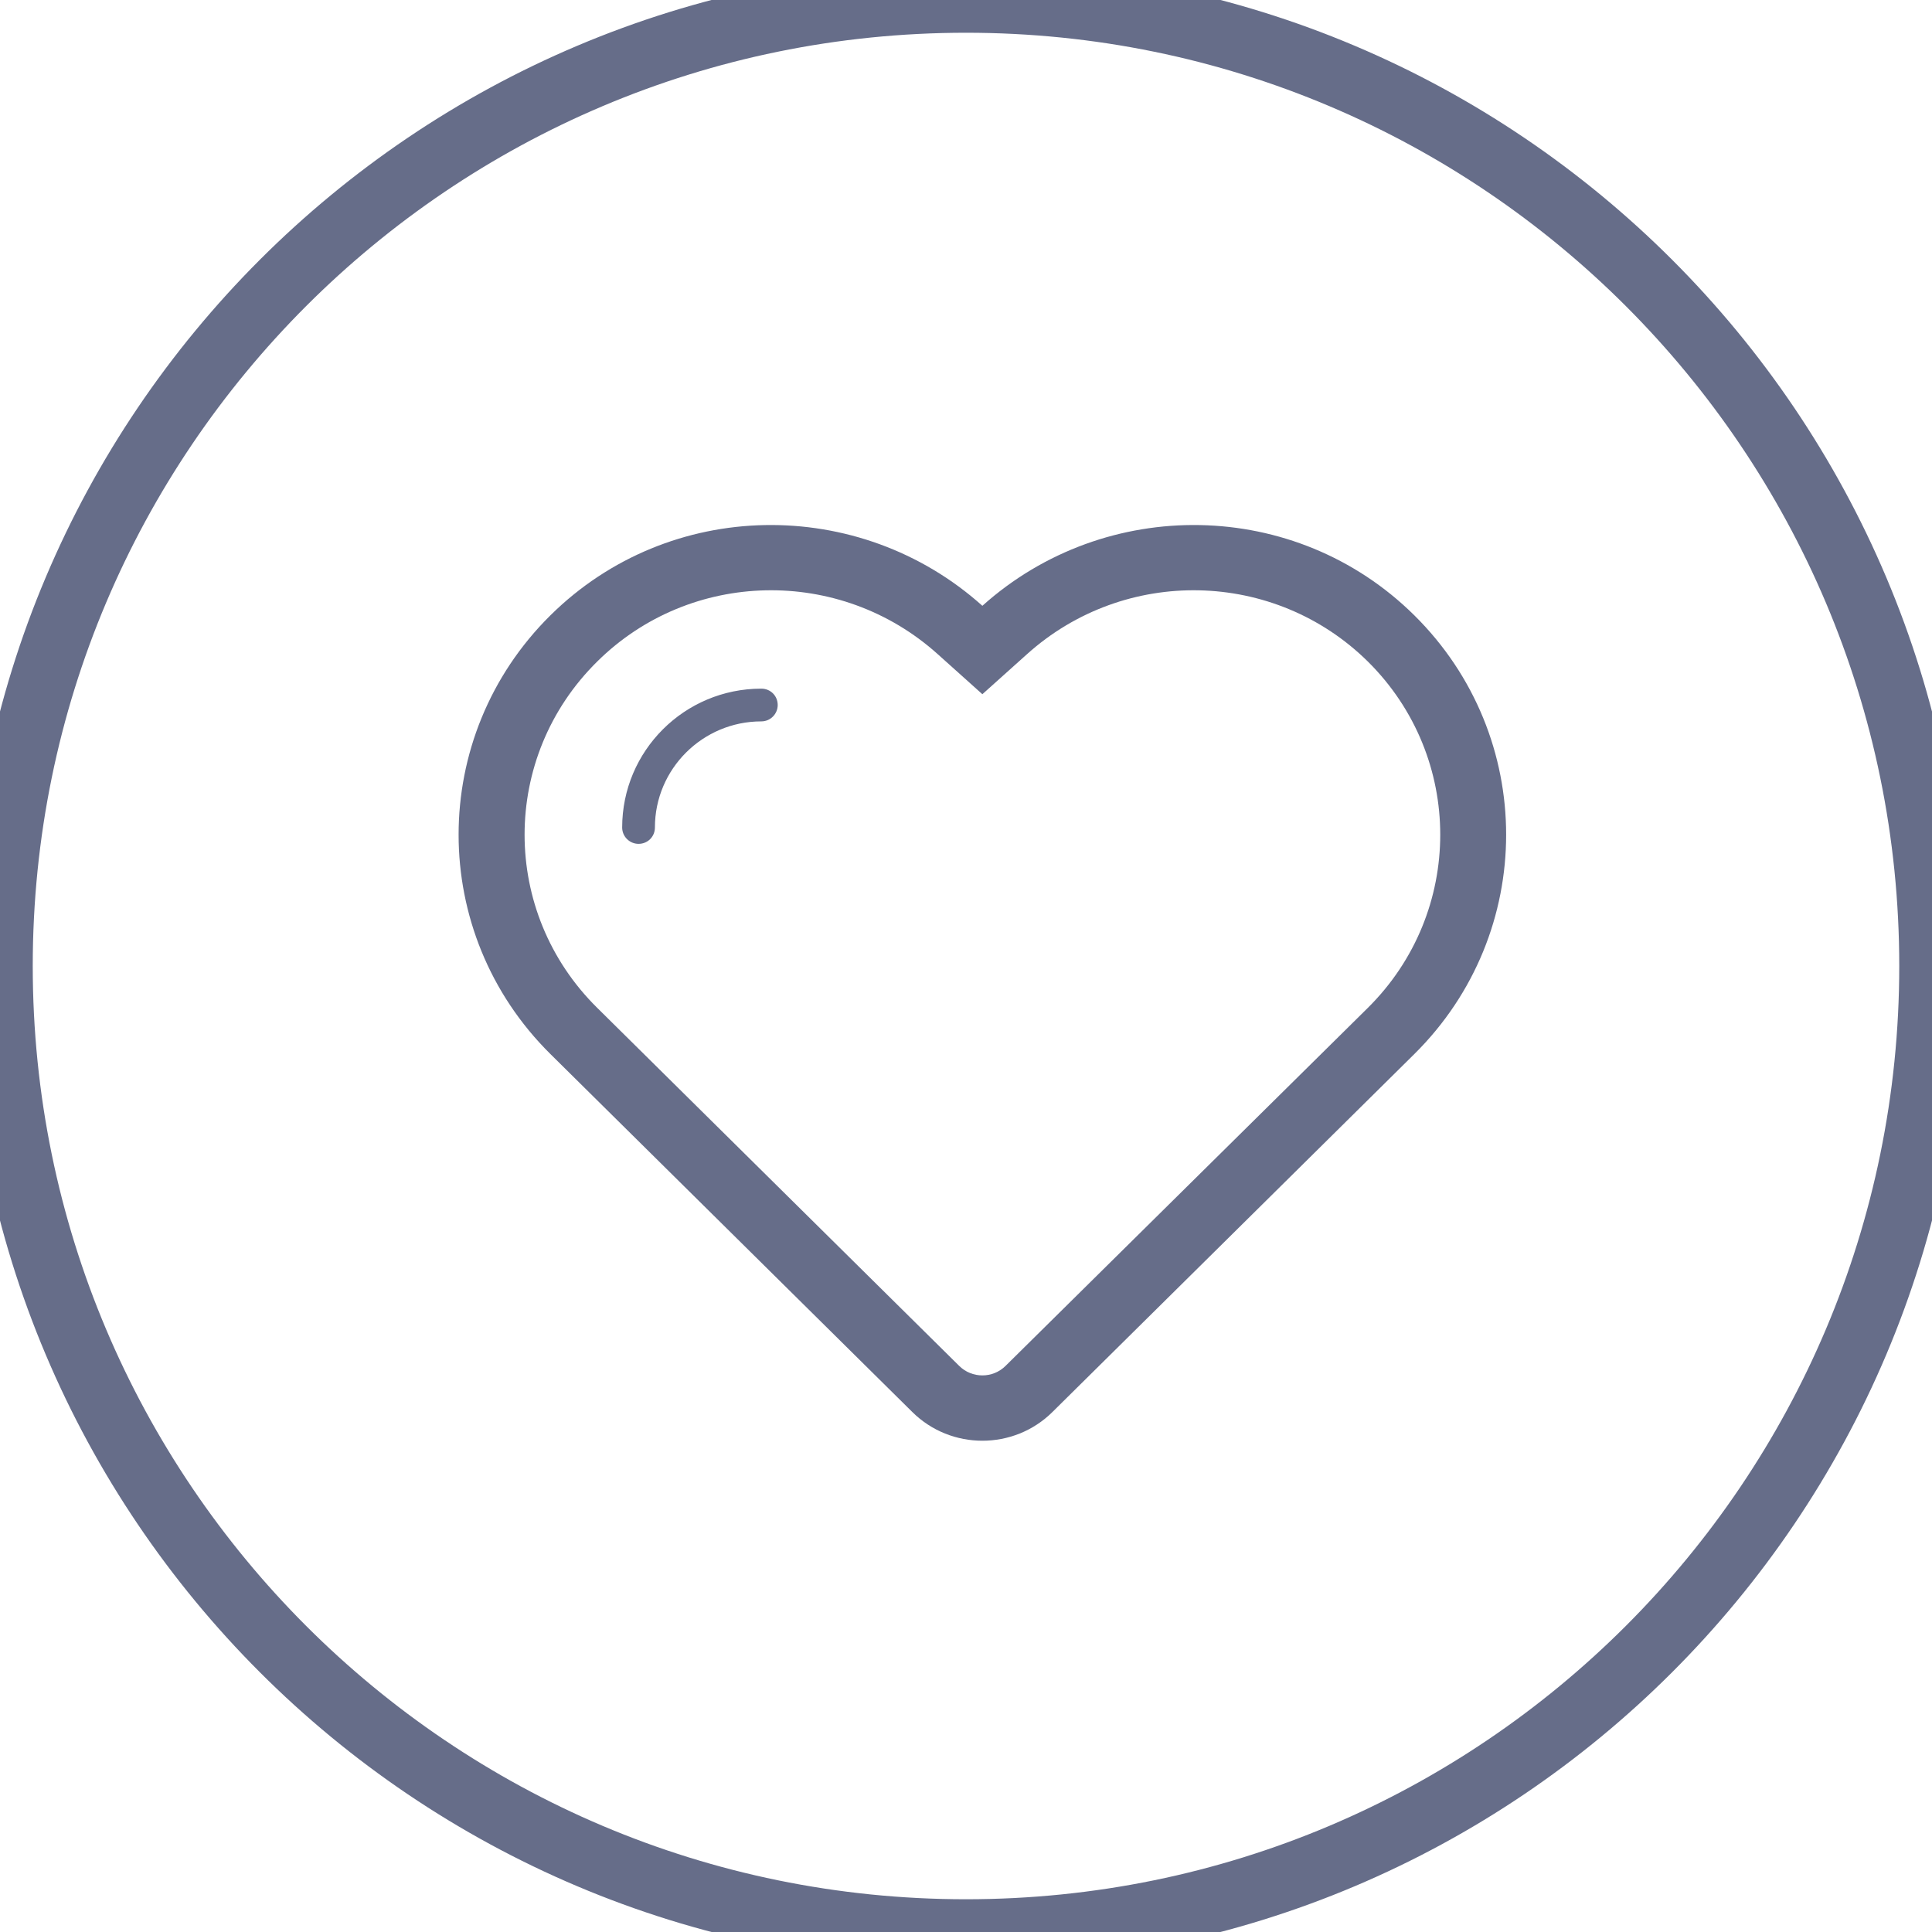
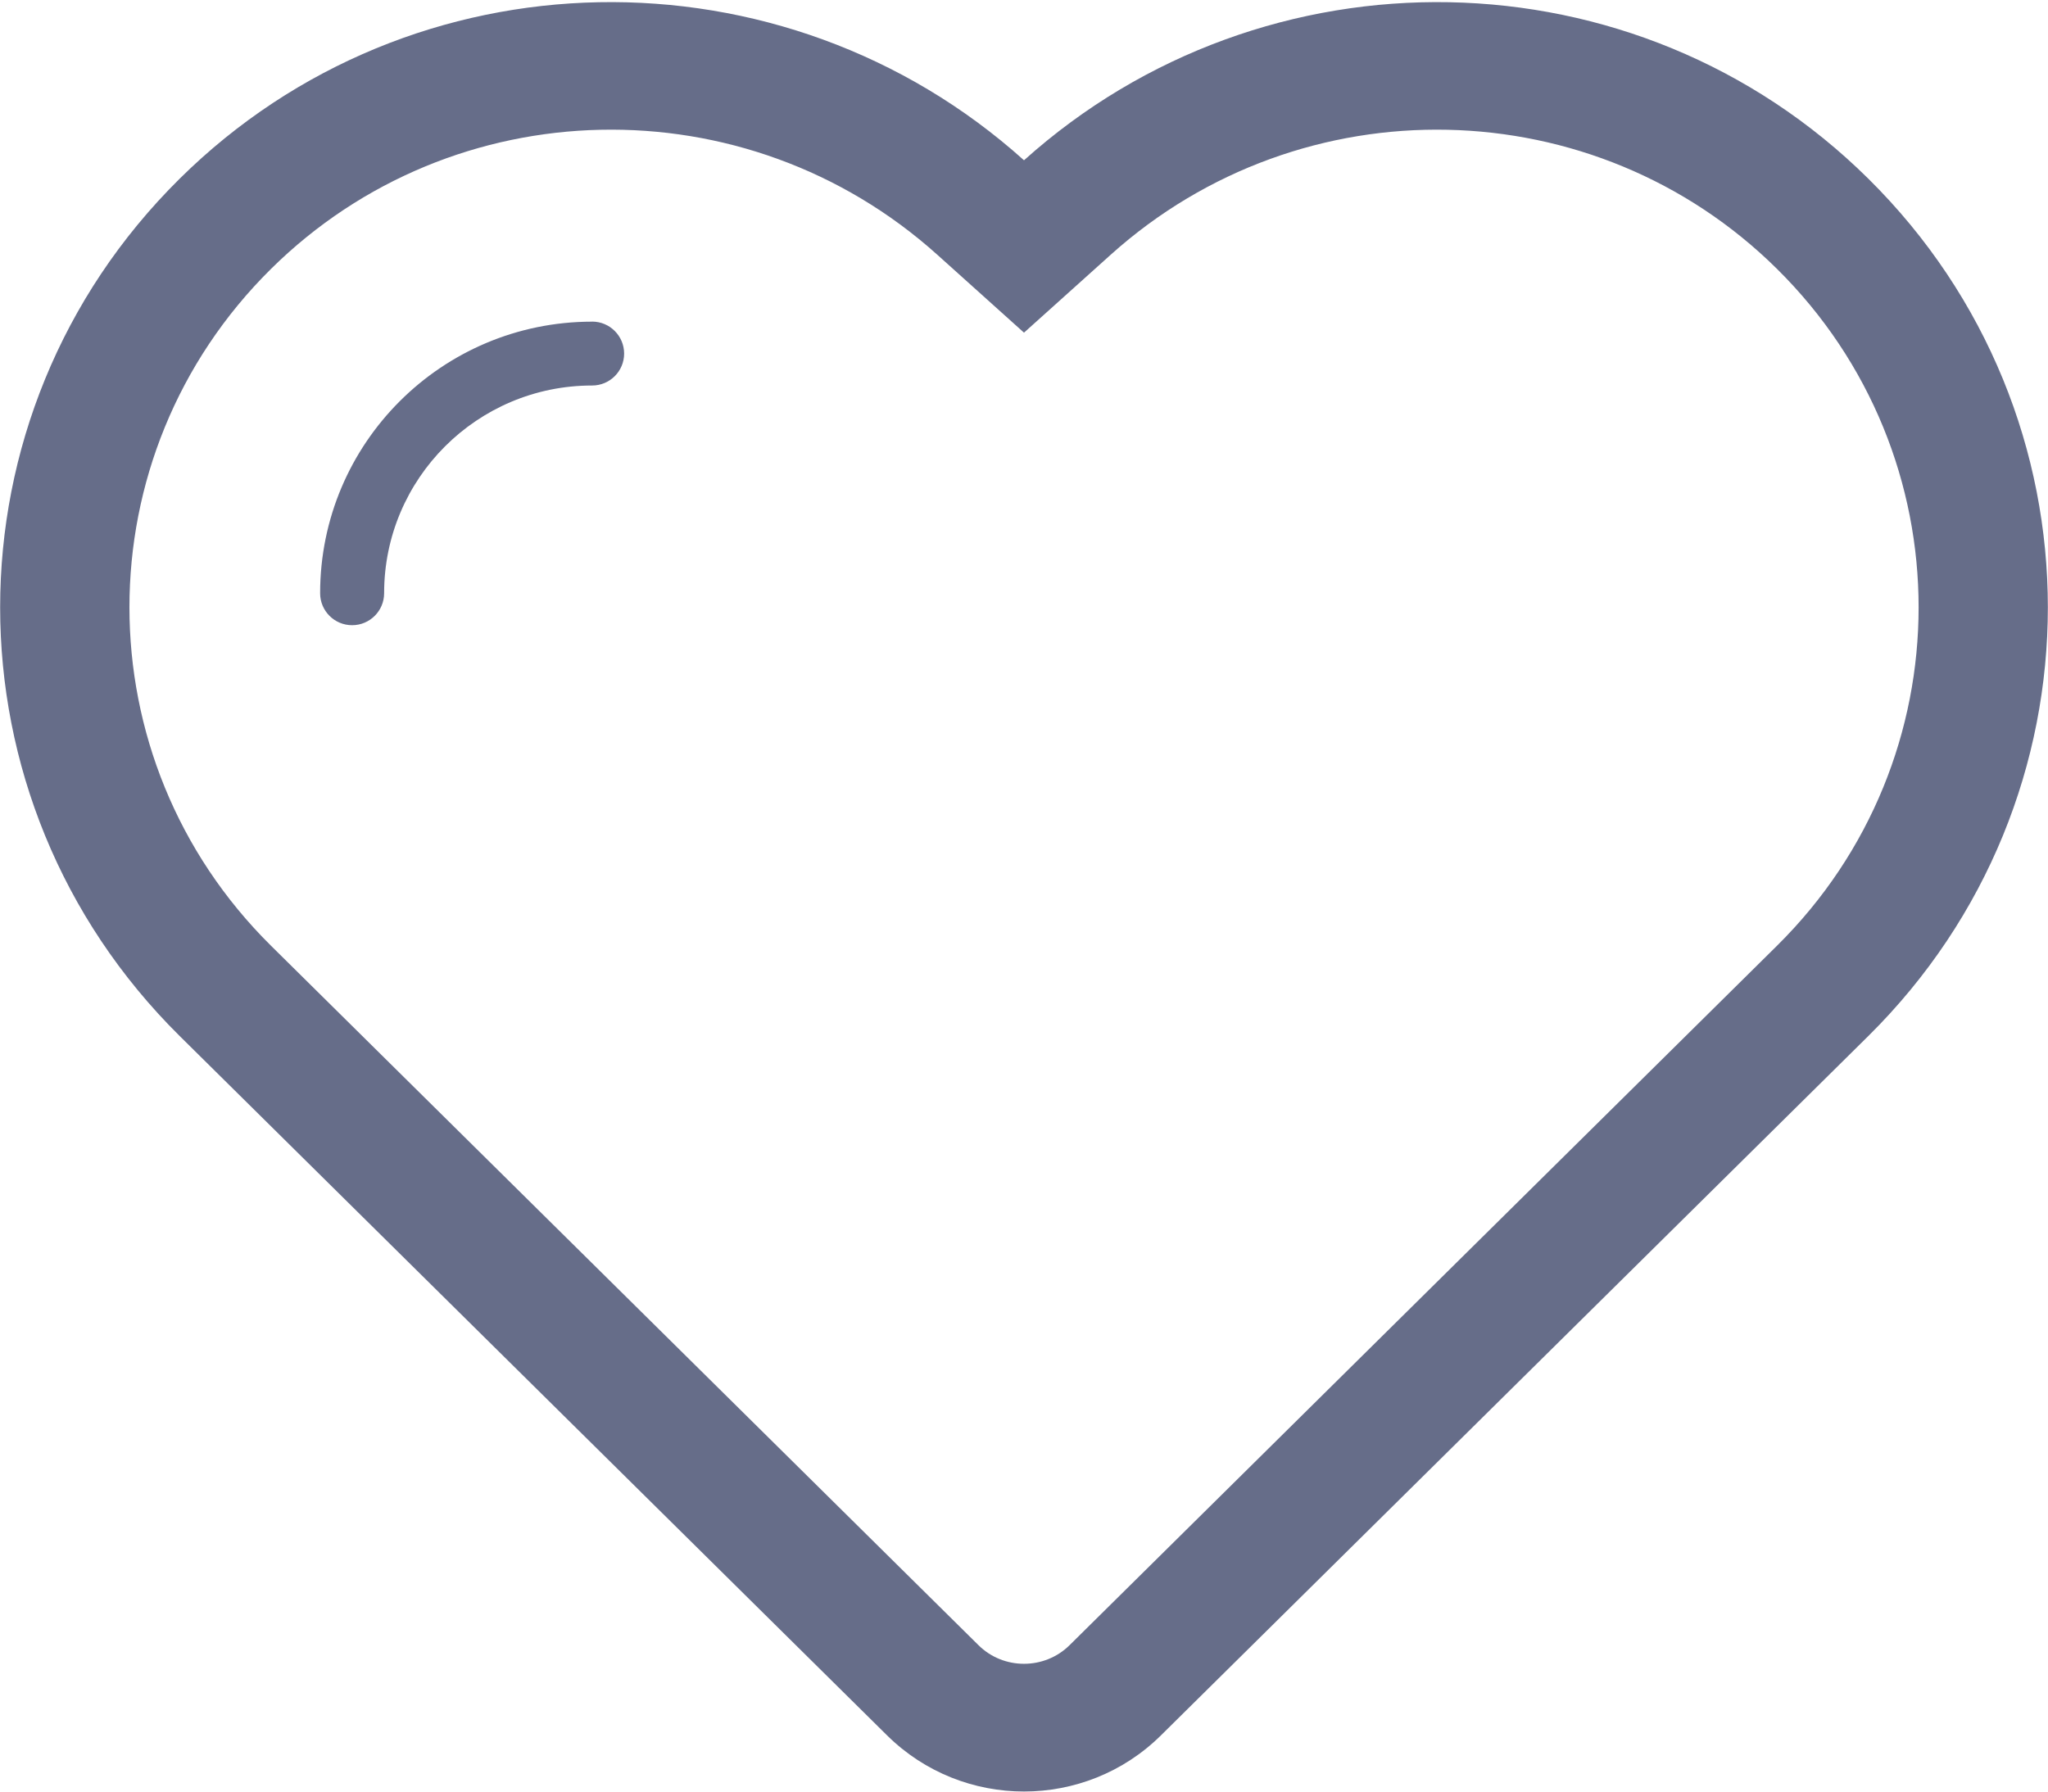
- <svg xmlns="http://www.w3.org/2000/svg" viewBox="0 0 59 59" width="59" height="59">
-   <style>
- 		tspan { white-space:pre }
- 		.shp0 { fill: #666d89 } 
- 		.shp1 { fill: none;stroke: #666d89;stroke-width: 2 } 
- 	</style>
-   <path id="heart" class="shp0" d="M43.19 18.79C39.56 15.2 33.76 15.13 30 18.5C26.24 15.13 20.44 15.2 16.81 18.79C13.07 22.49 13.07 28.49 16.81 32.19C17.88 33.25 27.86 43.12 27.86 43.12C29.04 44.29 30.96 44.29 32.14 43.12C32.14 43.12 43.07 32.31 43.19 32.19C46.93 28.49 46.93 22.49 43.19 18.79ZM41.77 30.78L30.71 41.71C30.32 42.1 29.68 42.1 29.29 41.71L18.24 30.78C15.28 27.86 15.28 23.12 18.24 20.2C21.08 17.39 25.65 17.29 28.64 19.98L30 21.2L31.36 19.98C34.35 17.29 38.92 17.39 41.77 20.2C44.72 23.12 44.72 27.86 41.77 30.78ZM23.25 21.03C23.25 21.03 23.25 21.03 23.25 21.03C20.9 21.03 19 22.93 19 25.27L19 25.27C19 25.55 19.23 25.77 19.5 25.77C19.78 25.77 20 25.55 20 25.27L20 25.27C20 23.48 21.46 22.03 23.25 22.03L23.25 22.03C23.53 22.03 23.75 21.8 23.75 21.53C23.75 21.25 23.53 21.03 23.25 21.03Z" />
-   <path id="Ellipse" class="shp1" d="M29.5 0C45.79 0 59 13.21 59 29.5C59 45.79 45.79 59 29.5 59C13.21 59 0 45.79 0 29.5C0 13.21 13.21 0 29.5 0Z" />
+ <svg xmlns="http://www.w3.org/2000/svg" width="32px" height="28px">
+   <path fill-rule="evenodd" fill="rgb(102, 109, 137)" d="M29.192,16.192 C29.071,16.311 18.139,27.122 18.139,27.122 C16.957,28.291 15.044,28.291 13.861,27.122 C13.861,27.122 3.878,17.249 2.808,16.192 C-0.933,12.491 -0.933,6.492 2.808,2.792 C6.439,-0.799 12.240,-0.874 16.000,2.505 C19.761,-0.874 25.562,-0.799 29.192,2.792 C32.933,6.492 32.933,12.491 29.192,16.192 ZM27.765,4.202 C24.923,1.390 20.349,1.291 17.356,3.980 L16.000,5.199 L14.644,3.980 C11.651,1.291 7.079,1.390 4.235,4.202 C1.285,7.119 1.285,11.864 4.235,14.781 L15.288,25.711 C15.679,26.100 16.320,26.100 16.713,25.711 L27.765,14.781 C30.716,11.864 30.716,7.119 27.765,4.202 ZM9.252,6.025 L9.251,6.025 C7.457,6.025 6.002,7.479 6.002,9.270 L6.002,9.271 C6.002,9.547 5.778,9.771 5.502,9.771 C5.225,9.771 5.002,9.547 5.002,9.271 C5.002,6.928 6.903,5.029 9.248,5.027 C9.250,5.027 9.250,5.026 9.252,5.026 C9.528,5.026 9.752,5.250 9.752,5.526 C9.752,5.802 9.528,6.025 9.252,6.025 Z" />
</svg>
